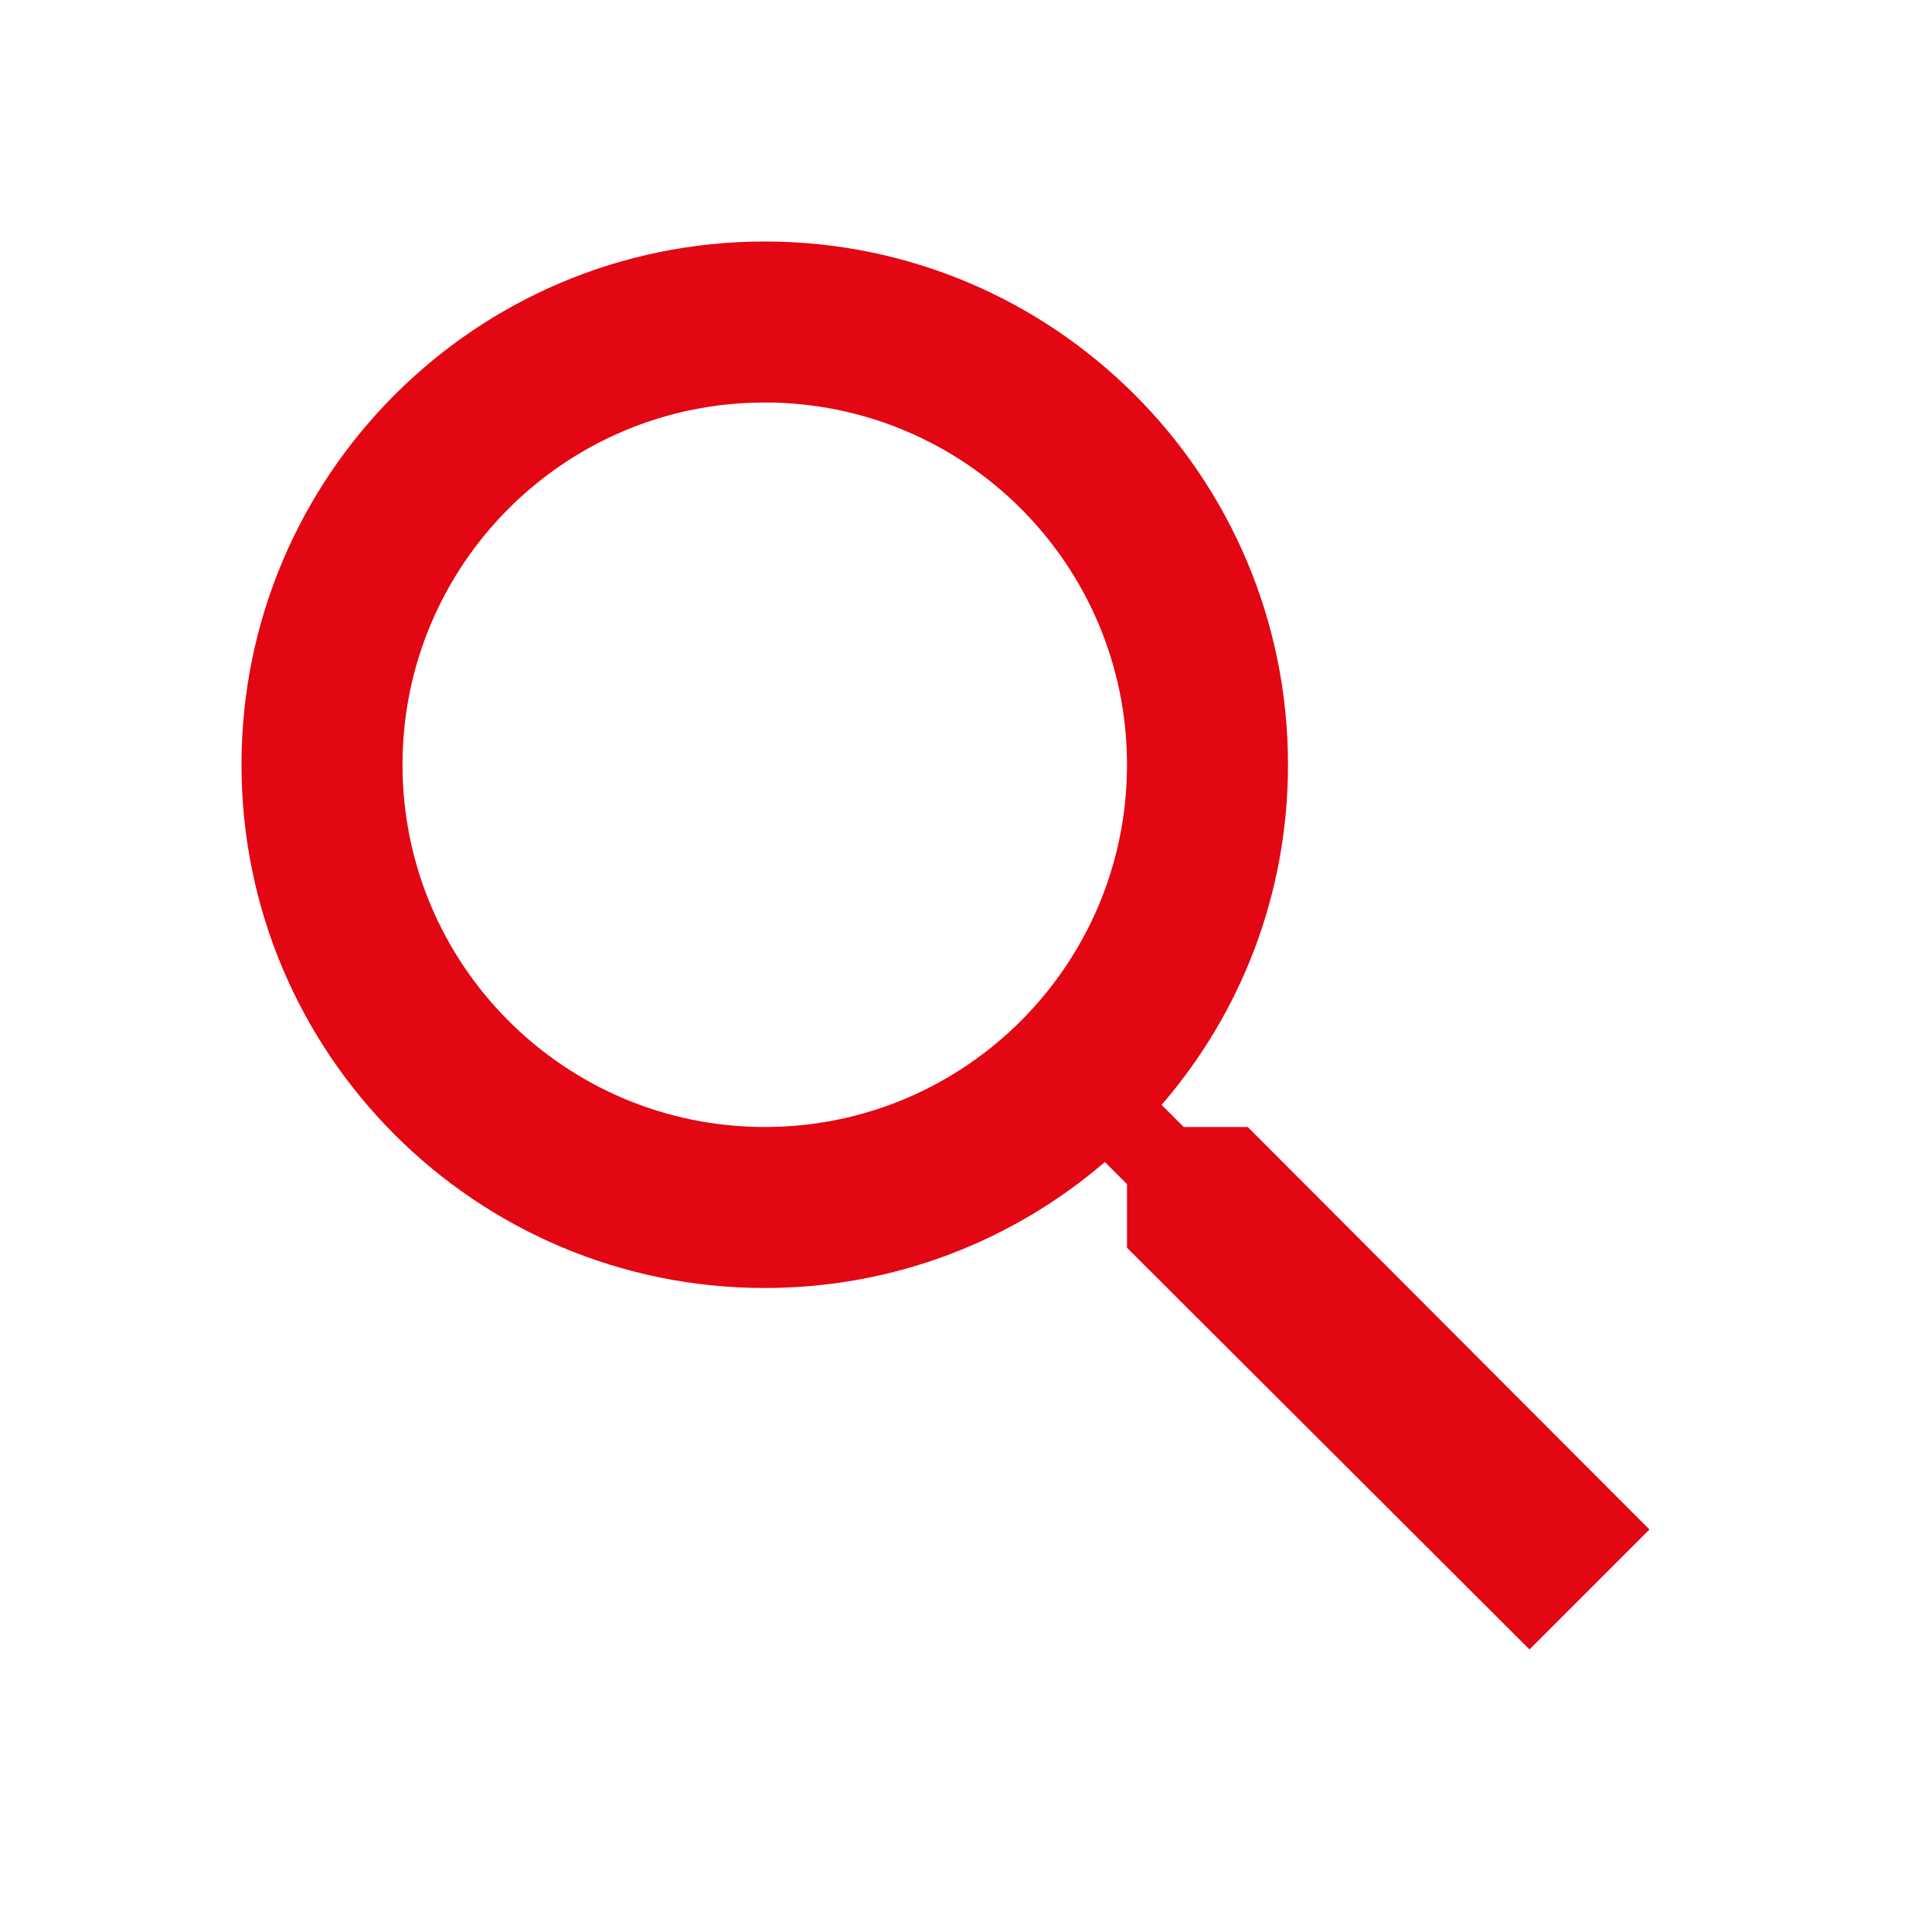
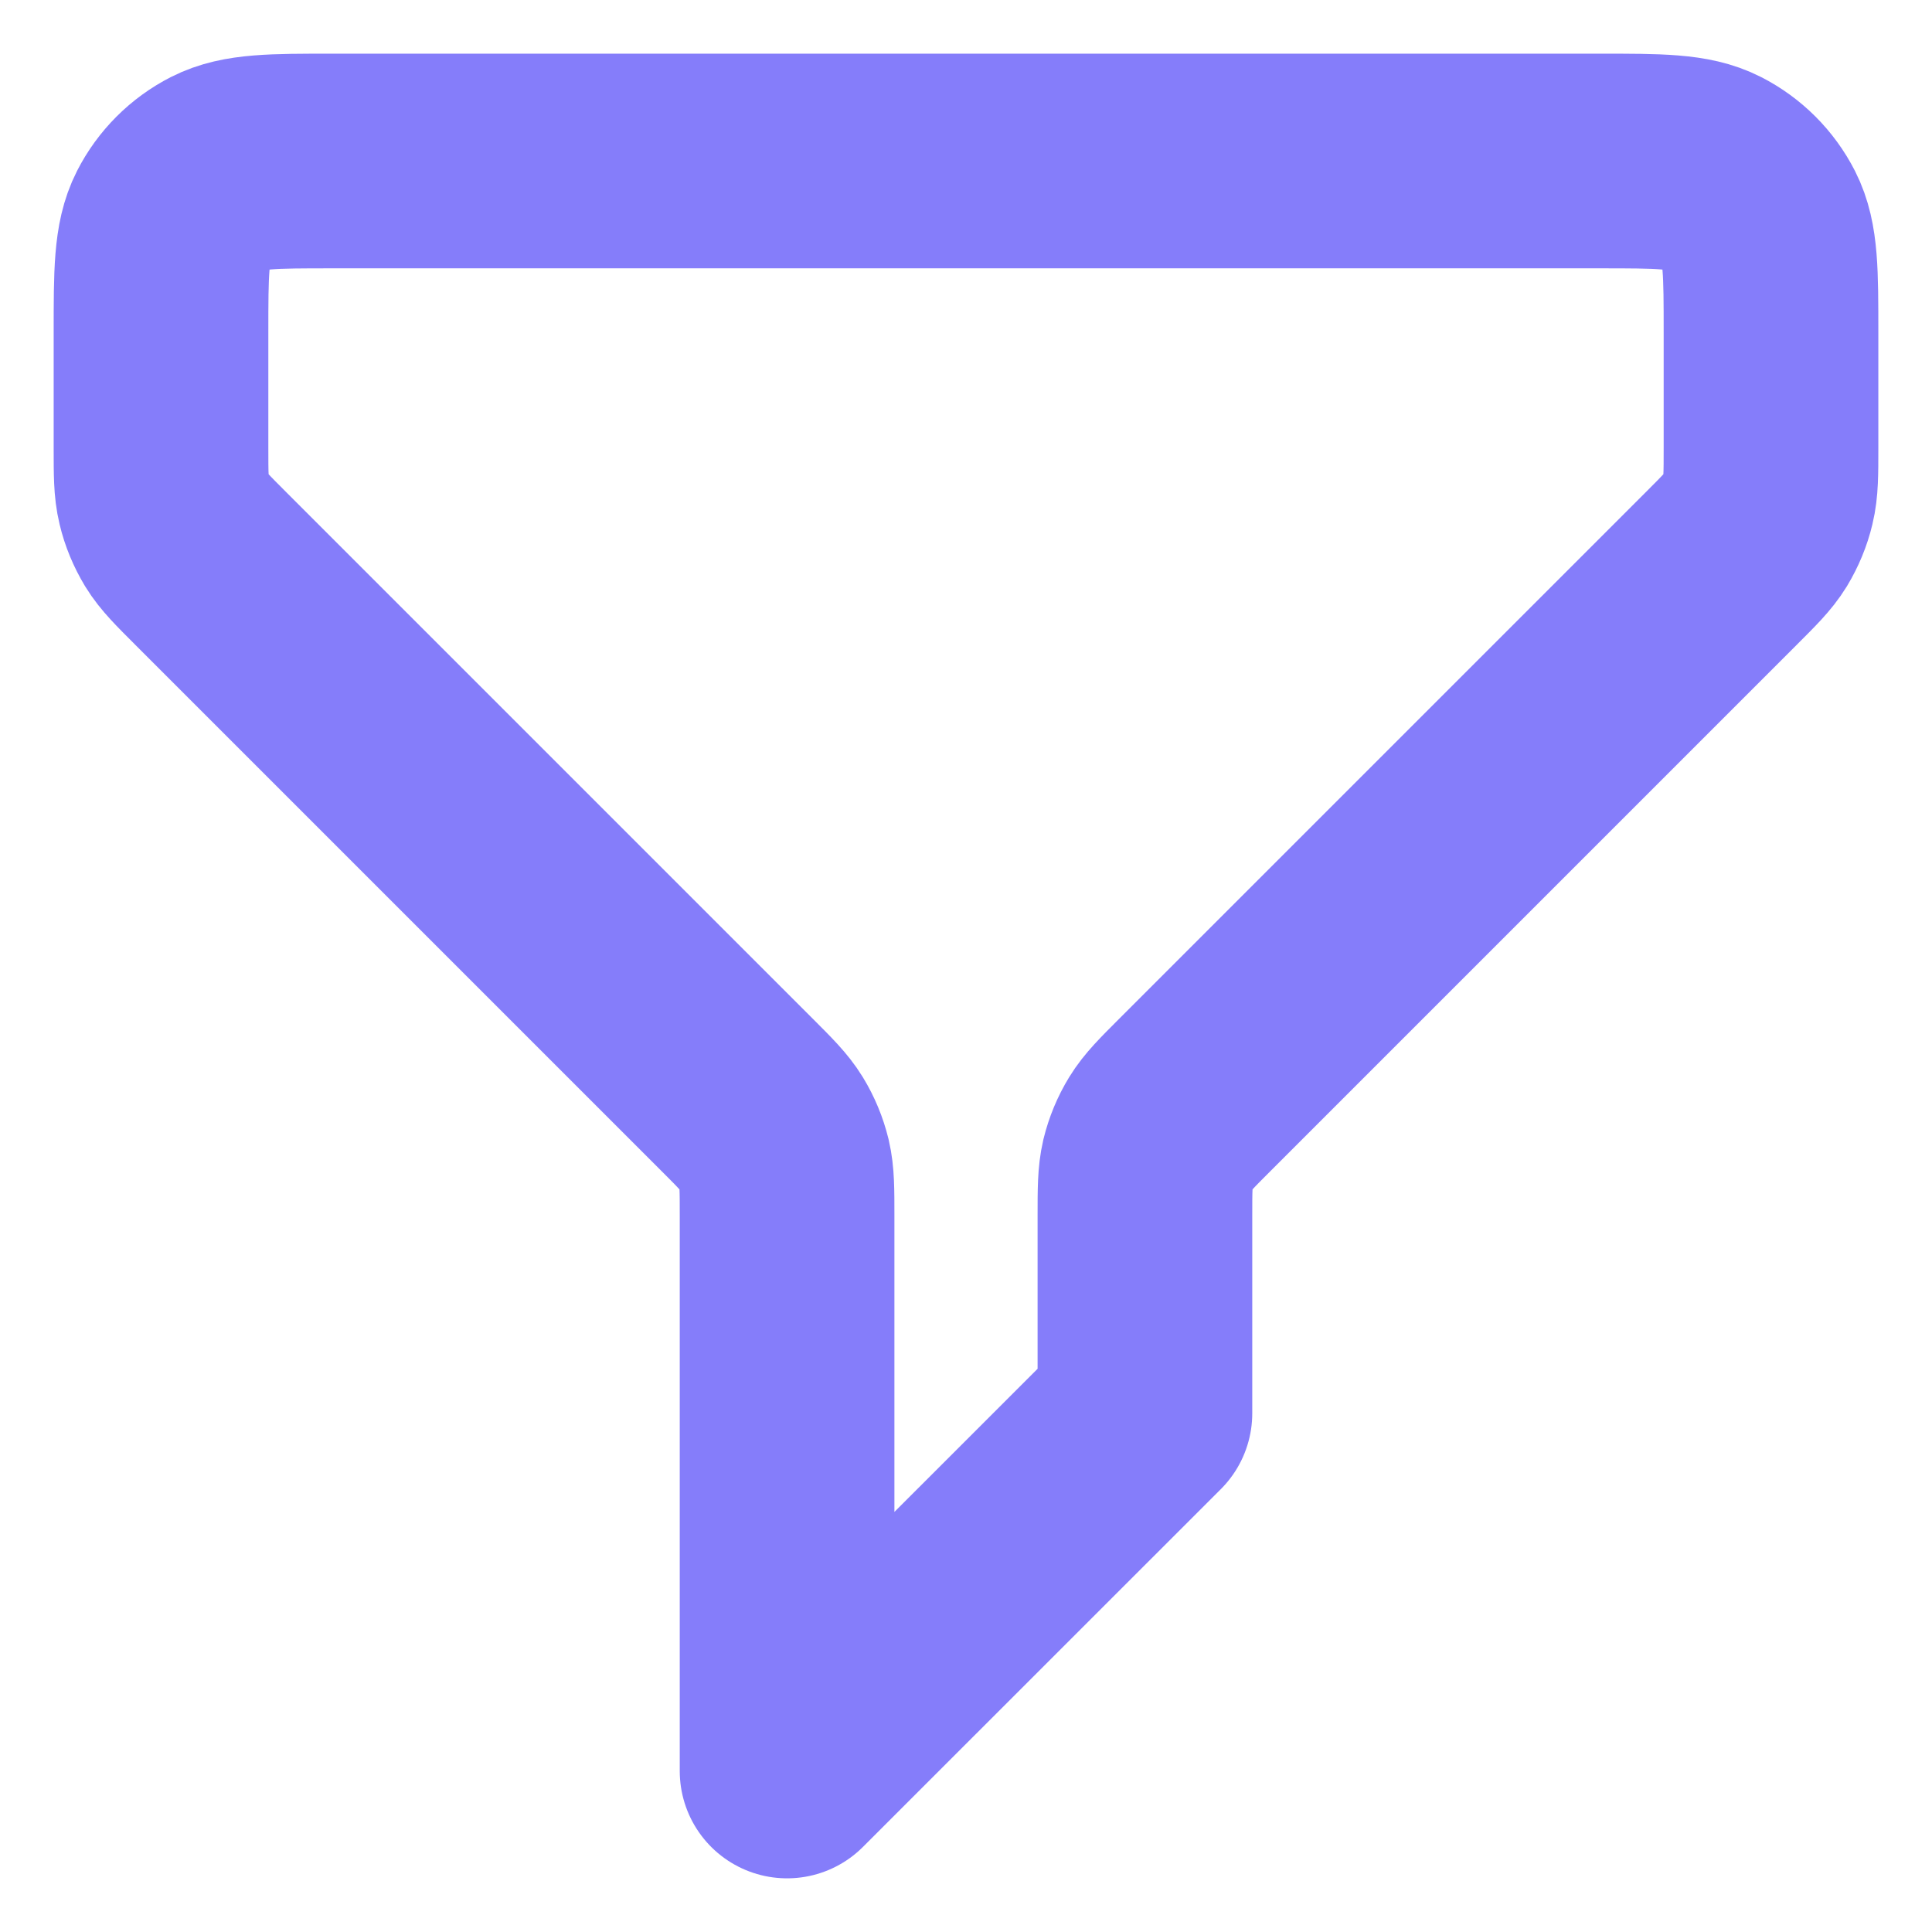
- <svg xmlns="http://www.w3.org/2000/svg" width="24" height="24" viewBox="0 0 24 24" fill="none">
-   <path d="M15.5 14H14.705L14.43 13.725C15.41 12.59 16 11.115 16 9.5C16 5.91 13.09 3 9.5 3C5.91 3 3 5.91 3 9.5C3 13.09 5.91 16 9.5 16C11.115 16 12.59 15.41 13.725 14.435L14 14.71V15.5L19 20.49L20.49 19L15.5 14ZM9.5 14C7.015 14 5 11.985 5 9.5C5 7.015 7.015 5 9.5 5C11.985 5 14 7.015 14 9.5C14 11.985 11.985 14 9.5 14Z" fill="#E30613" />
+ <svg xmlns="http://www.w3.org/2000/svg" width="18" height="18" viewBox="0 0 18 18" fill="none">
+   <path d="M1.5 3.1C1.5 2.54 1.5 2.26 1.609 2.046C1.705 1.858 1.858 1.705 2.046 1.609C2.26 1.5 2.54 1.5 3.1 1.5H14.9C15.46 1.5 15.74 1.5 15.954 1.609C16.142 1.705 16.295 1.858 16.391 2.046C16.5 2.26 16.5 2.54 16.5 3.1V4.171C16.5 4.415 16.5 4.537 16.472 4.653C16.448 4.755 16.407 4.852 16.353 4.942C16.291 5.043 16.204 5.129 16.031 5.302L11.135 10.198C10.962 10.371 10.876 10.457 10.814 10.558C10.759 10.648 10.719 10.745 10.694 10.847C10.667 10.963 10.667 11.085 10.667 11.329V13.167L7.333 16.5V11.329C7.333 11.085 7.333 10.963 7.306 10.847C7.281 10.745 7.241 10.648 7.186 10.558C7.124 10.457 7.038 10.371 6.865 10.198L1.969 5.302C1.796 5.129 1.709 5.043 1.647 4.942C1.593 4.852 1.552 4.755 1.528 4.653C1.5 4.537 1.5 4.415 1.5 4.171V3.1Z" stroke="#857DFA" stroke-width="2" stroke-linecap="round" stroke-linejoin="round" />
</svg>
